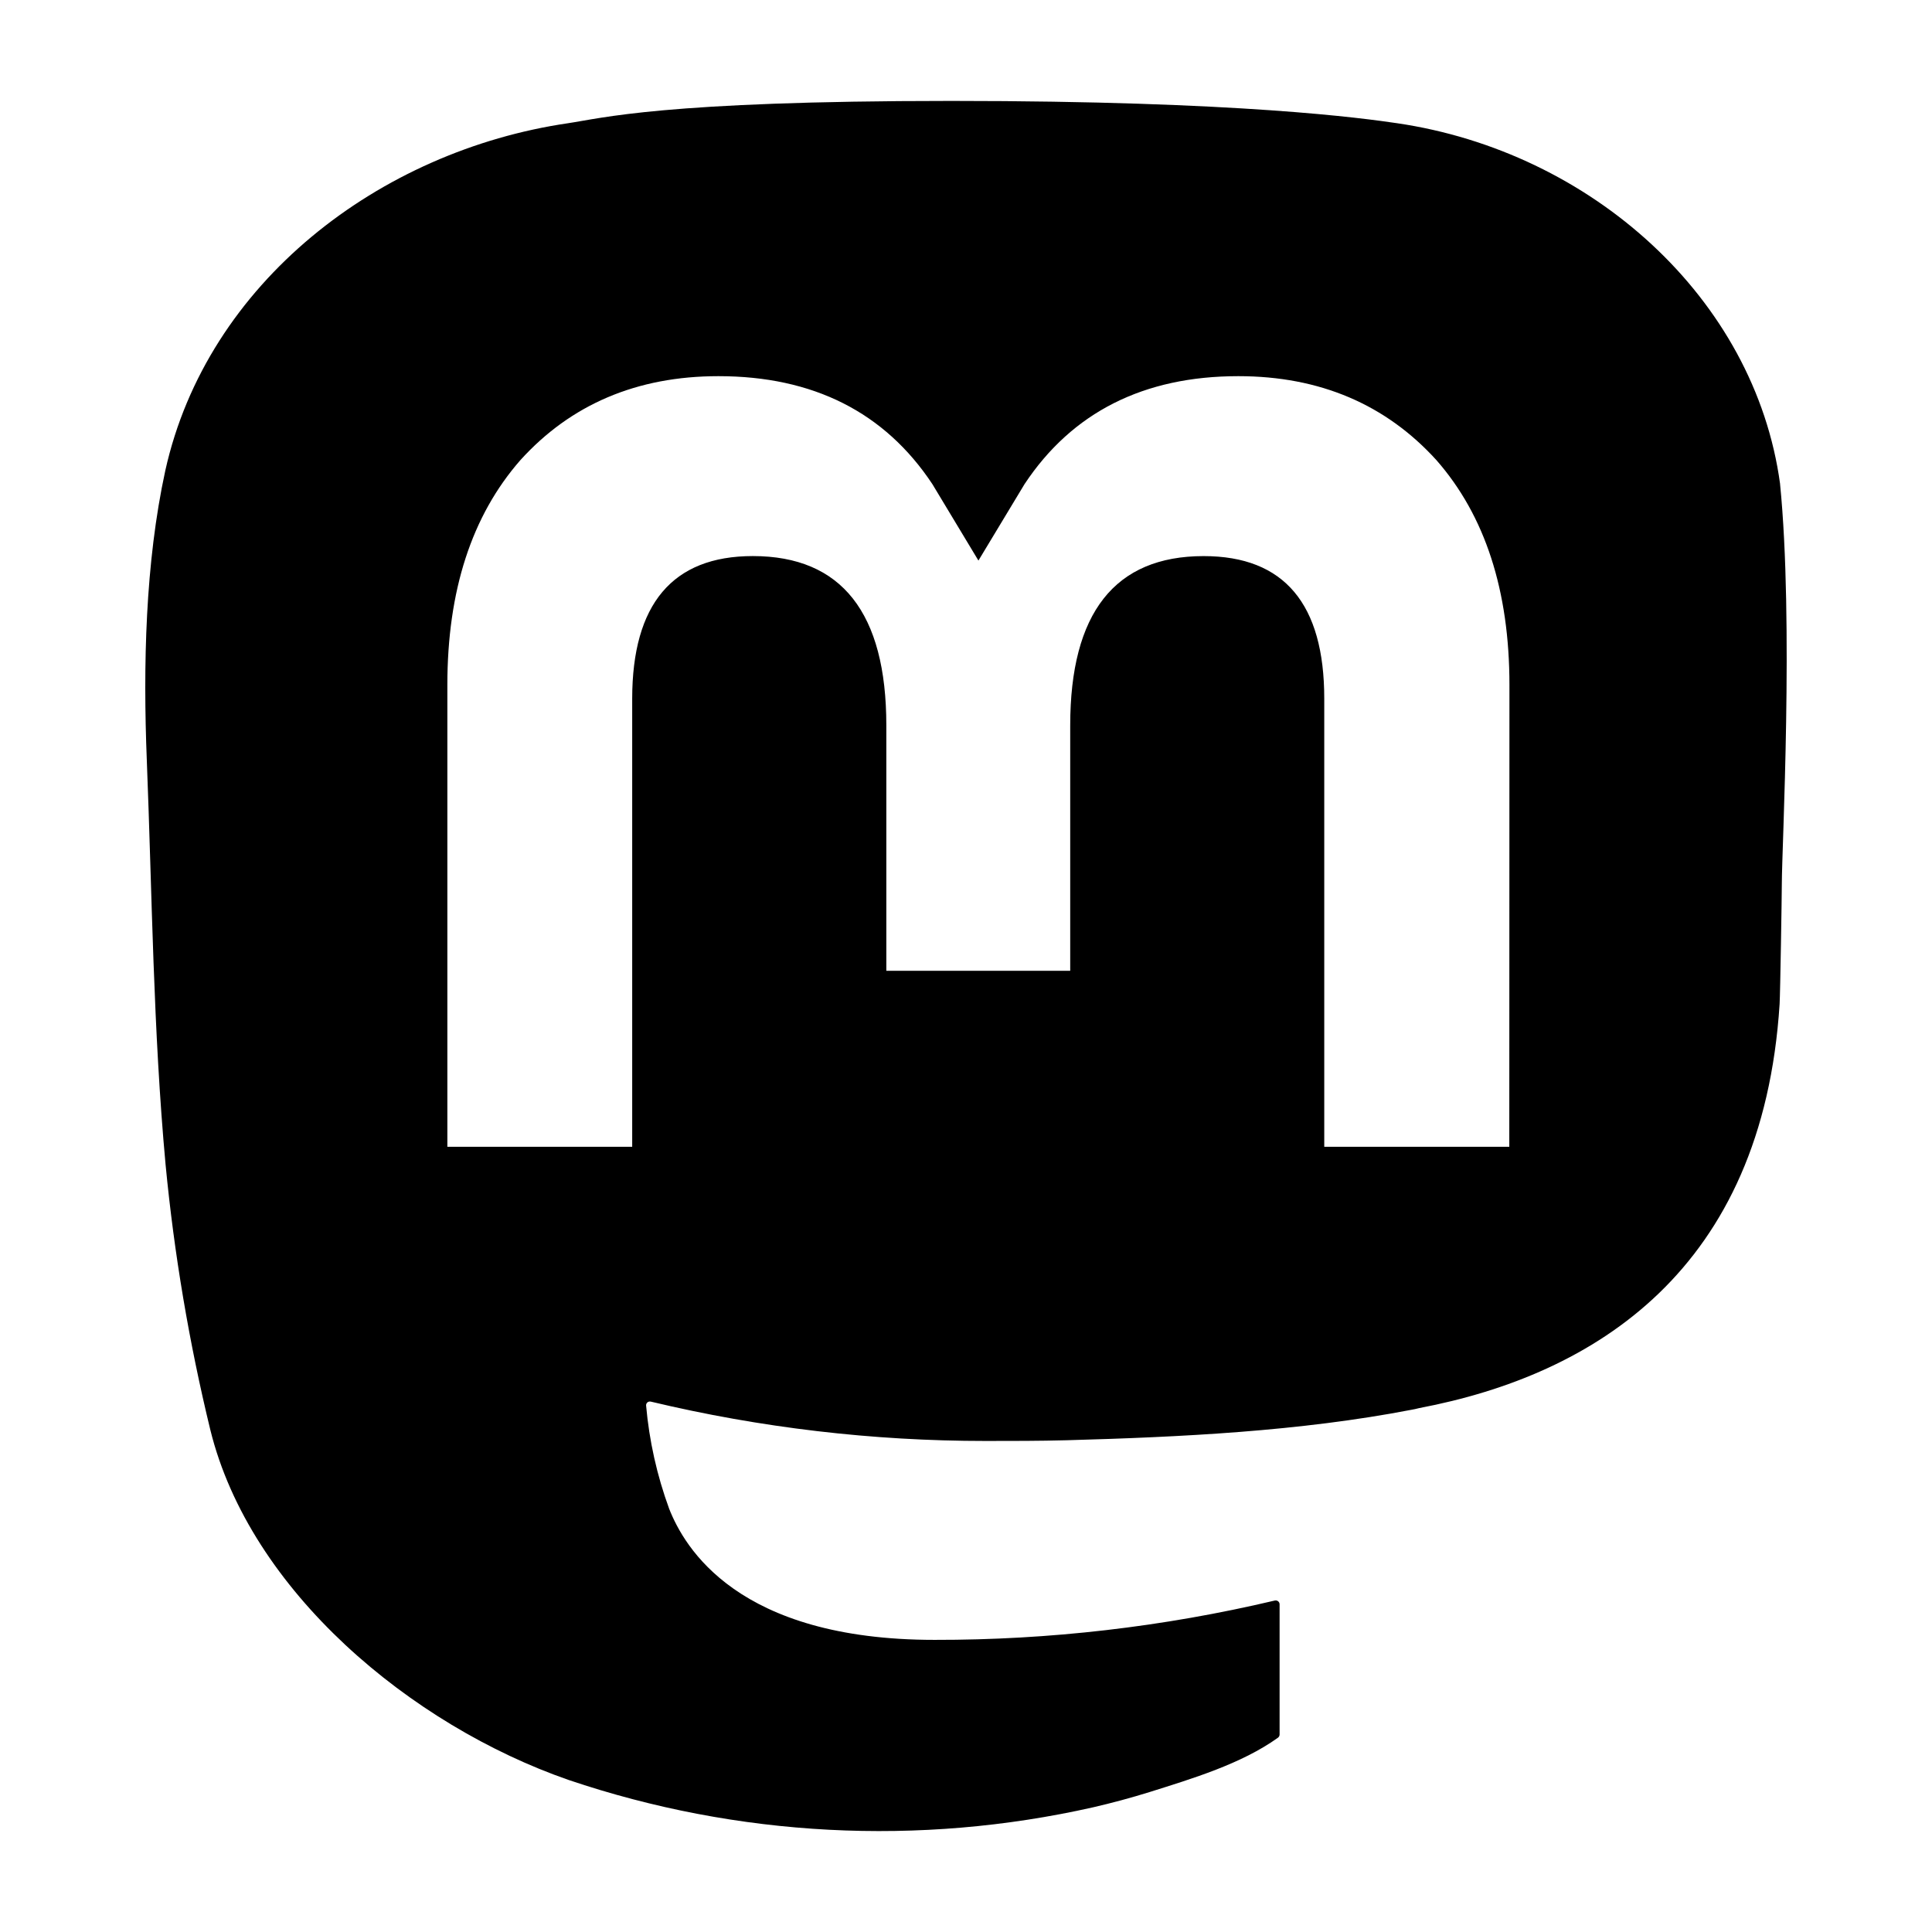
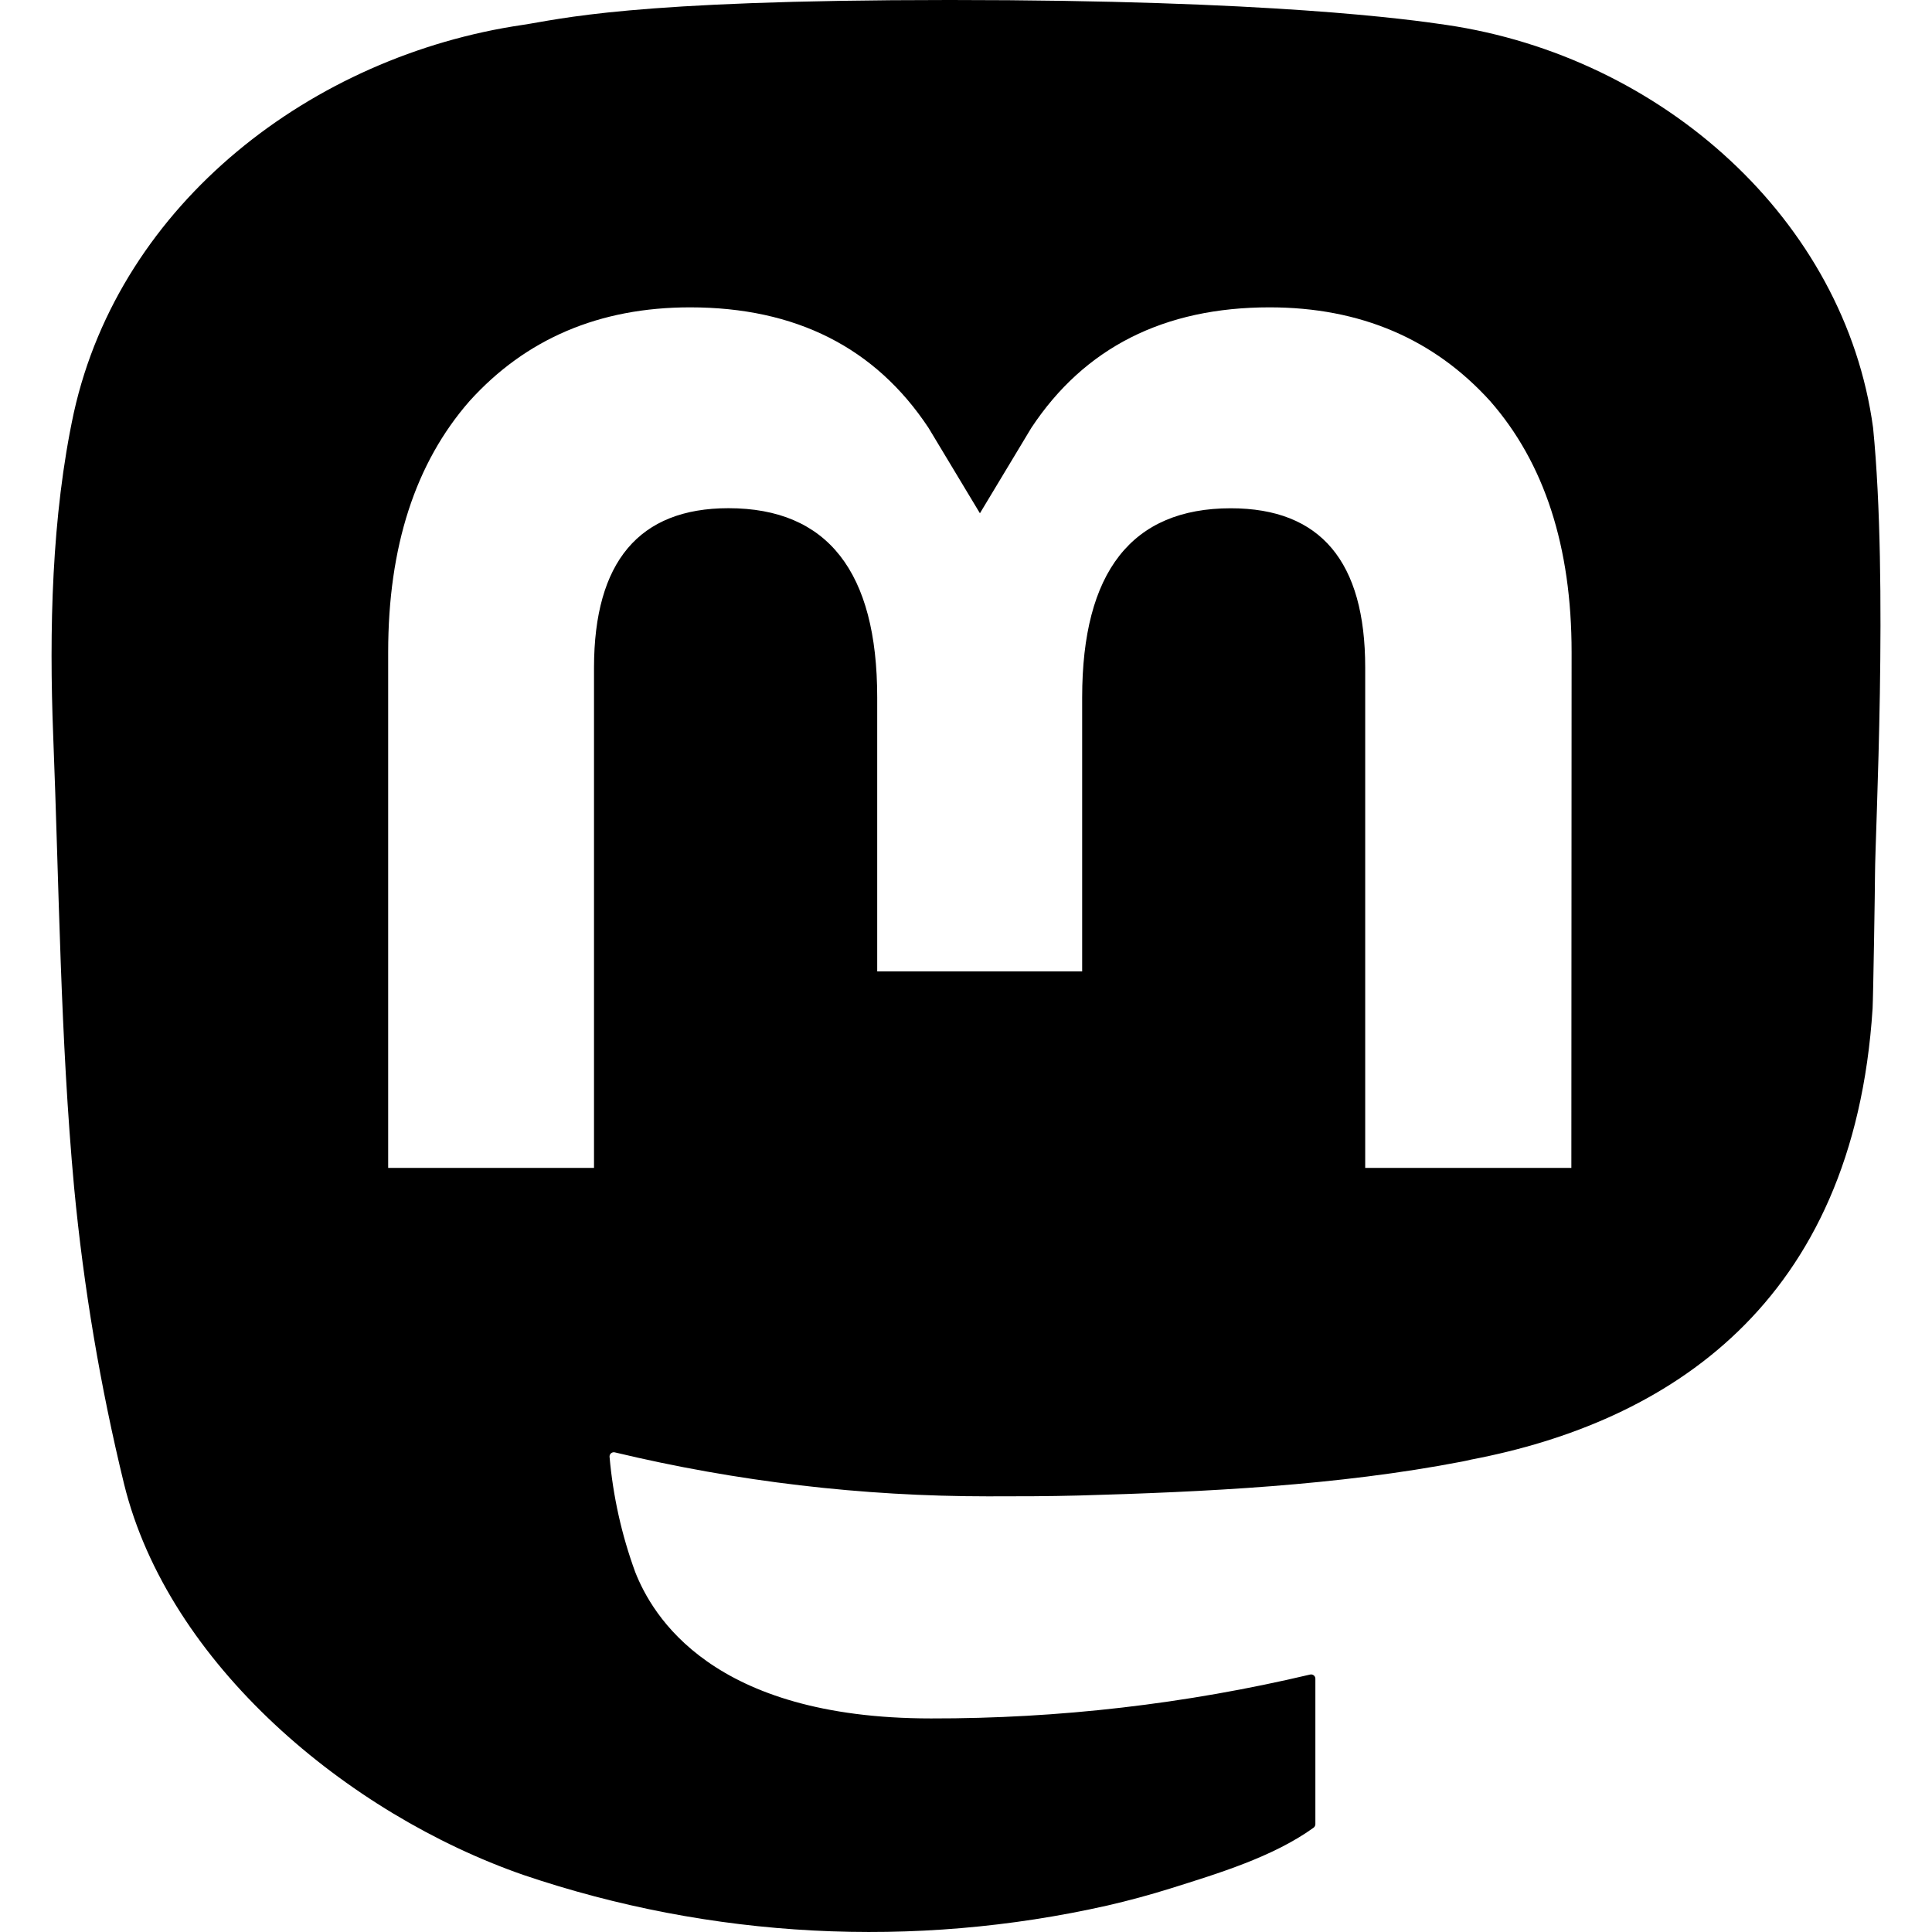
- <svg xmlns="http://www.w3.org/2000/svg" style="enable-background:new 0 0 67 67;" version="1.1" viewBox="0 0 67 67" xml:space="preserve">
-   <path d="M 61.732,16.783 C 60.855,10.337 55.175,5.256 48.442,4.272 47.306,4.105 43.001,3.5 33.031,3.5 h -0.074 C 22.983,3.5 20.843,4.105 19.707,4.272 13.162,5.229 7.184,9.794 5.733,16.317 c -0.698,3.212 -0.772,6.774 -0.642,10.041 0.185,4.685 0.221,9.362 0.651,14.028 0.297,3.099 0.816,6.174 1.552,9.201 1.379,5.59 6.959,10.243 12.427,12.141 5.854,1.979 12.15,2.308 18.182,0.949 0.664,-0.153 1.32,-0.33 1.969,-0.532 1.464,-0.461 3.182,-0.976 4.445,-1.882 0.017,-0.013 0.032,-0.029 0.042,-0.048 0.01,-0.019 0.016,-0.04 0.016,-0.061 v -4.521 c -3.08e-4,-0.02 -0.005,-0.04 -0.014,-0.057 -0.009,-0.018 -0.022,-0.034 -0.038,-0.046 -0.016,-0.012 -0.034,-0.021 -0.054,-0.025 -0.02,-0.004 -0.04,-0.004 -0.06,2.3e-4 -3.865,0.913 -7.825,1.371 -11.799,1.364 -6.838,0 -8.677,-3.21 -9.204,-4.546 -0.423,-1.155 -0.692,-2.359 -0.8,-3.583 -0.001,-0.021 0.003,-0.041 0.011,-0.06 0.008,-0.019 0.021,-0.035 0.037,-0.048 0.016,-0.013 0.035,-0.022 0.055,-0.026 0.02,-0.004 0.041,-0.004 0.062,0.001 3.8,0.907 7.696,1.365 11.606,1.364 0.94,0 1.878,0 2.818,-0.025 3.932,-0.109 8.076,-0.308 11.945,-1.055 0.097,-0.019 0.193,-0.035 0.276,-0.06 6.102,-1.159 11.909,-4.797 12.499,-14.009 0.022,-0.363 0.077,-3.799 0.077,-4.175 0.003,-1.279 0.416,-9.073 -0.061,-13.862 z m -9.391,22.986 H 45.924 V 24.226 c 0,-3.272 -1.379,-4.941 -4.183,-4.941 -3.083,0 -4.627,1.974 -4.627,5.874 v 8.508 H 30.737 V 25.158 c 0,-3.9 -1.547,-5.874 -4.63,-5.874 -2.788,0 -4.18,1.669 -4.183,4.941 V 39.77 H 15.514 V 23.754 c 0,-3.272 0.845,-5.872 2.534,-7.799 1.743,-1.923 4.028,-2.91 6.866,-2.91 3.284,0 5.766,1.249 7.42,3.744 l 1.597,2.651 1.599,-2.651 c 1.654,-2.495 4.136,-3.744 7.414,-3.744 2.835,0 5.12,0.987 6.868,2.91 1.689,1.925 2.534,4.525 2.534,7.799 z" style="fill-rule:evenodd;clip-rule:evenodd;" />
+ <svg xmlns="http://www.w3.org/2000/svg" role="img" viewBox="0 0 24 24">
+   <path d="M23.268 5.313c-.35-2.578-2.617-4.61-5.304-5.004C17.51.242 15.792 0 11.813 0h-.03c-3.98 0-4.835.242-5.288.309C3.882.692 1.496 2.518.917 5.127.64 6.412.61 7.837.661 9.143c.074 1.874.088 3.745.26 5.611.118 1.24.325 2.47.62 3.68.55 2.237 2.777 4.098 4.96 4.857 2.336.792 4.849.923 7.256.38.265-.061.527-.132.786-.213.585-.184 1.27-.39 1.774-.753a.057.057 0 0 0 .023-.043v-1.809a.052.052 0 0 0-.02-.041.053.053 0 0 0-.046-.01 20.282 20.282 0 0 1-4.709.545c-2.73 0-3.463-1.284-3.674-1.818a5.593 5.593 0 0 1-.319-1.433.053.053 0 0 1 .066-.054c1.517.363 3.072.546 4.632.546.376 0 .75 0 1.125-.01 1.57-.044 3.224-.124 4.768-.422.038-.008.077-.015.11-.024 2.435-.464 4.753-1.92 4.989-5.604.008-.145.03-1.52.03-1.67.002-.512.167-3.63-.024-5.545zm-3.748 9.195h-2.561V8.29c0-1.309-.55-1.976-1.67-1.976-1.23 0-1.846.79-1.846 2.35v3.403h-2.546V8.663c0-1.56-.617-2.35-1.848-2.35-1.112 0-1.668.668-1.67 1.977v6.218H4.822V8.102c0-1.31.337-2.35 1.011-3.12.696-.77 1.608-1.164 2.74-1.164 1.311 0 2.302.5 2.962 1.498l.638 1.06.638-1.06c.66-.999 1.65-1.498 2.96-1.498 1.13 0 2.043.395 2.74 1.164.675.77 1.012 1.81 1.012 3.12z" />
</svg>
